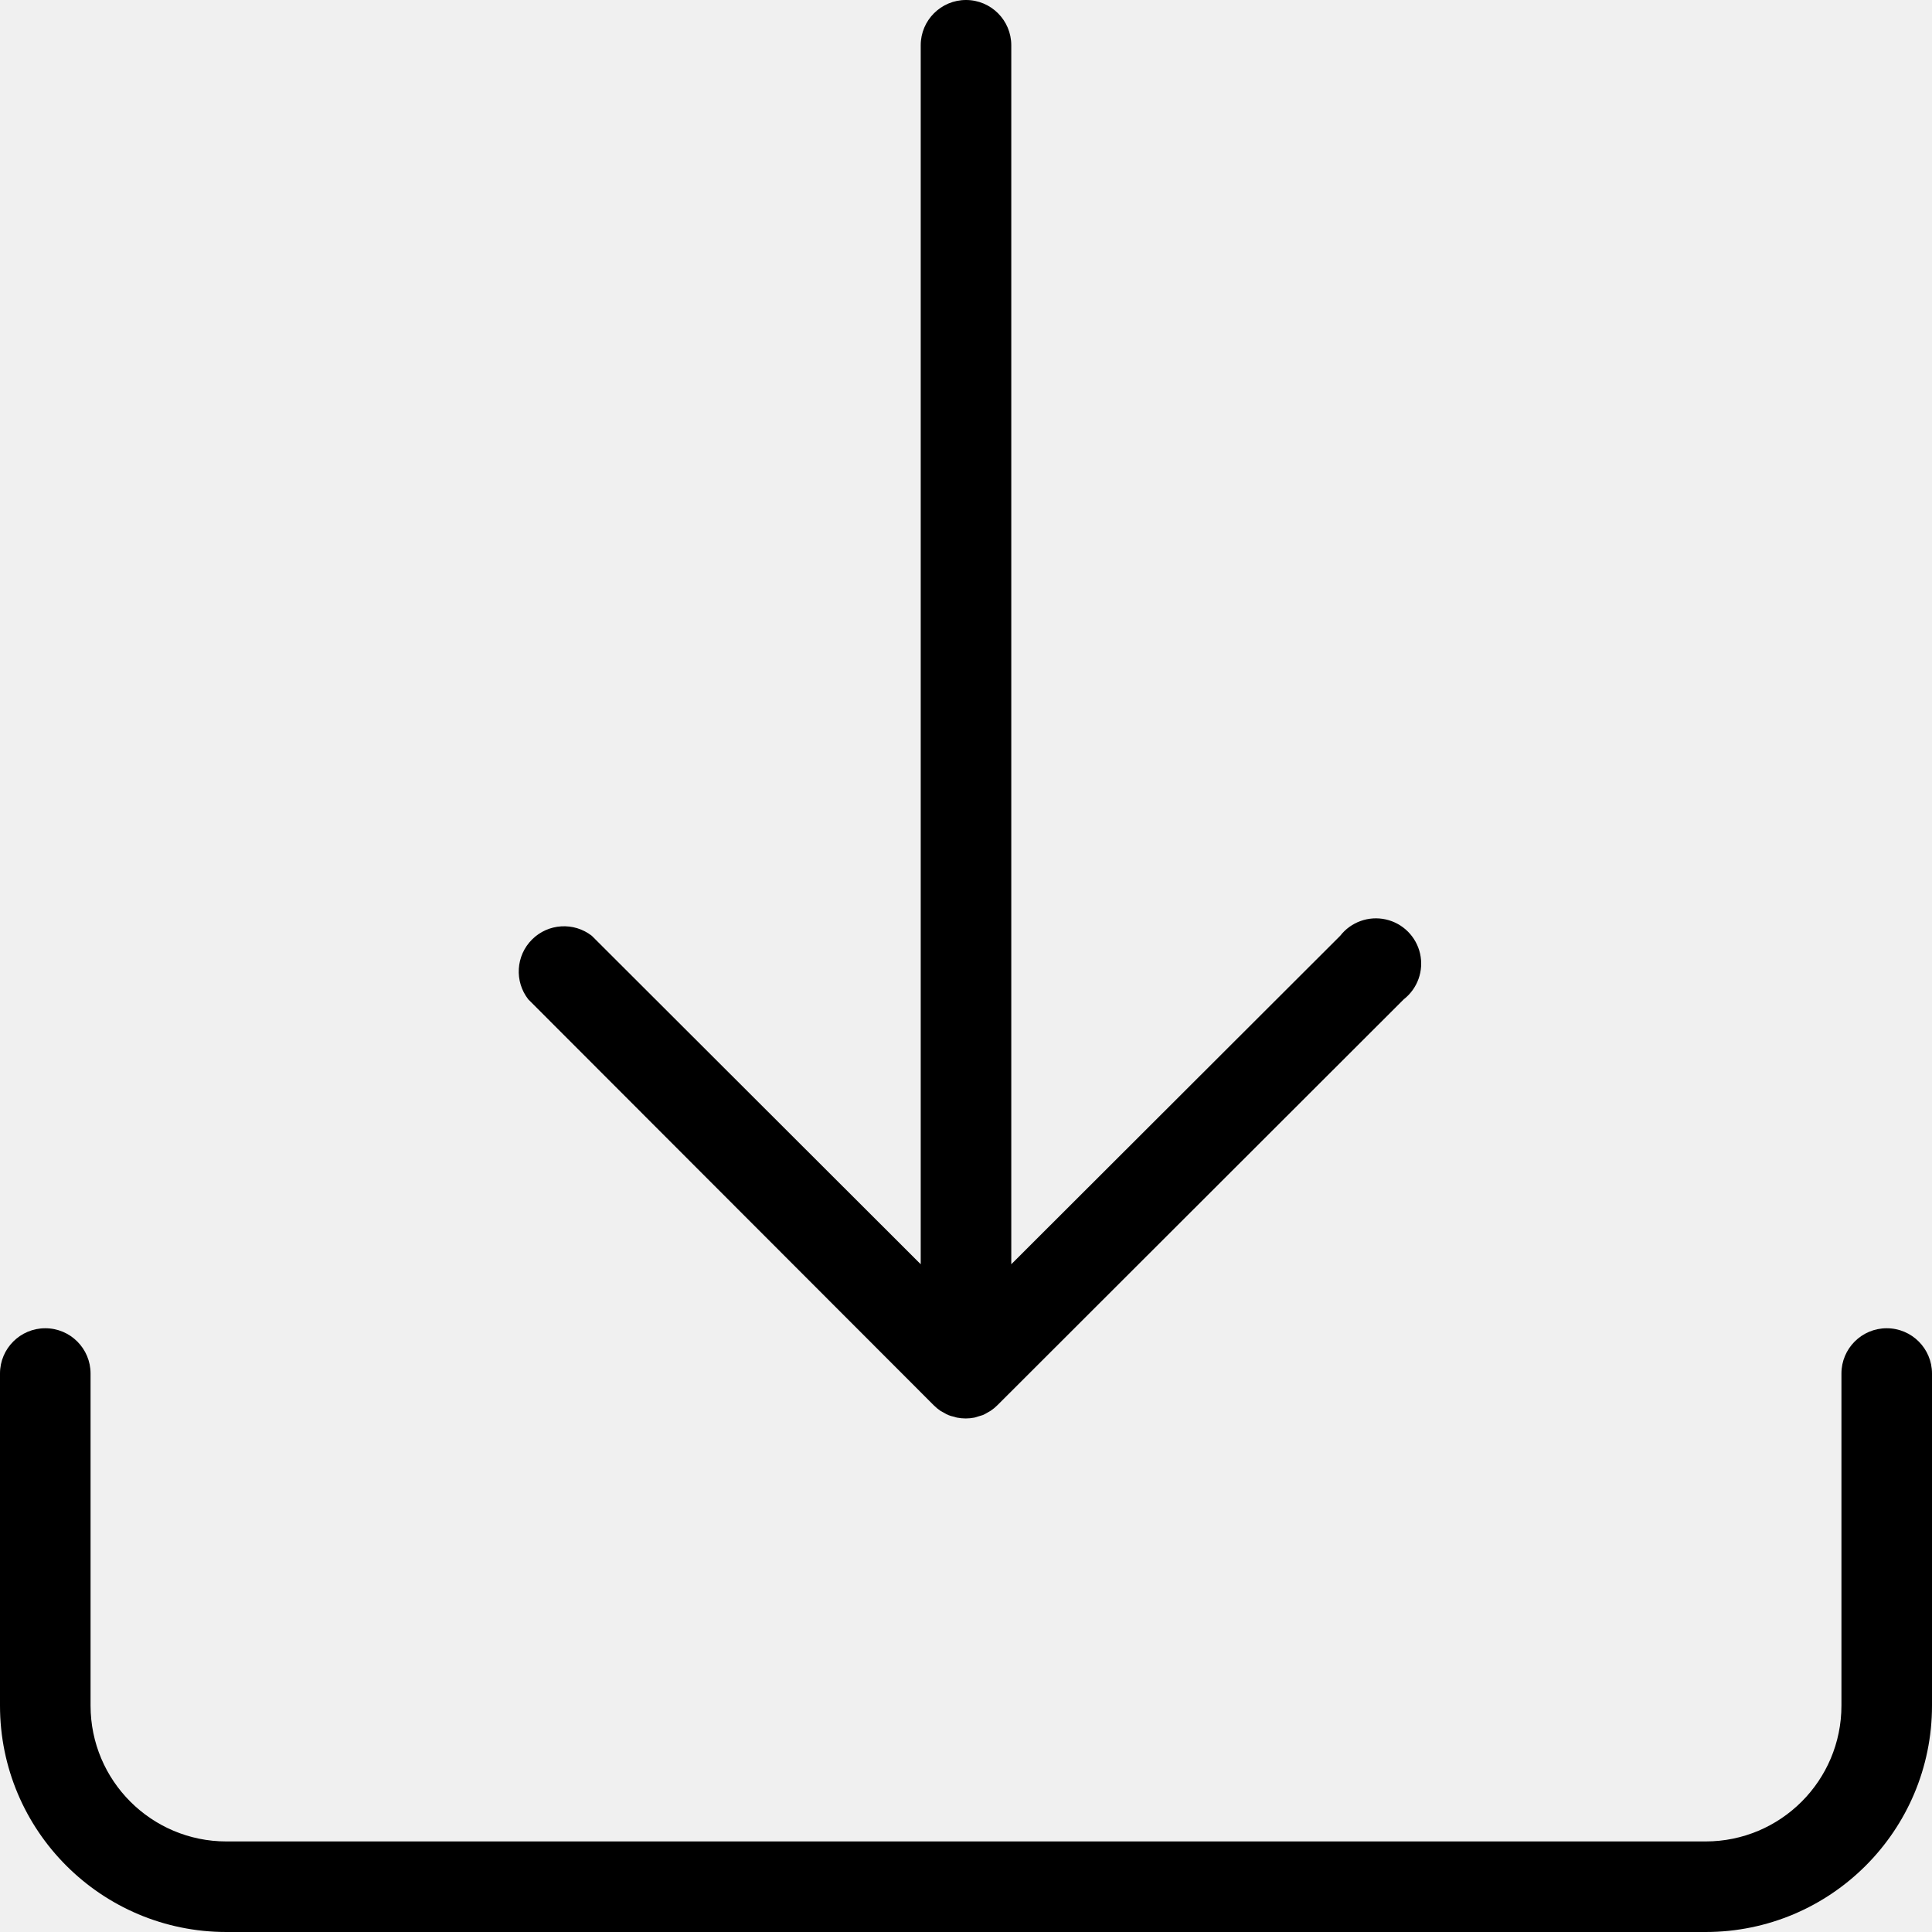
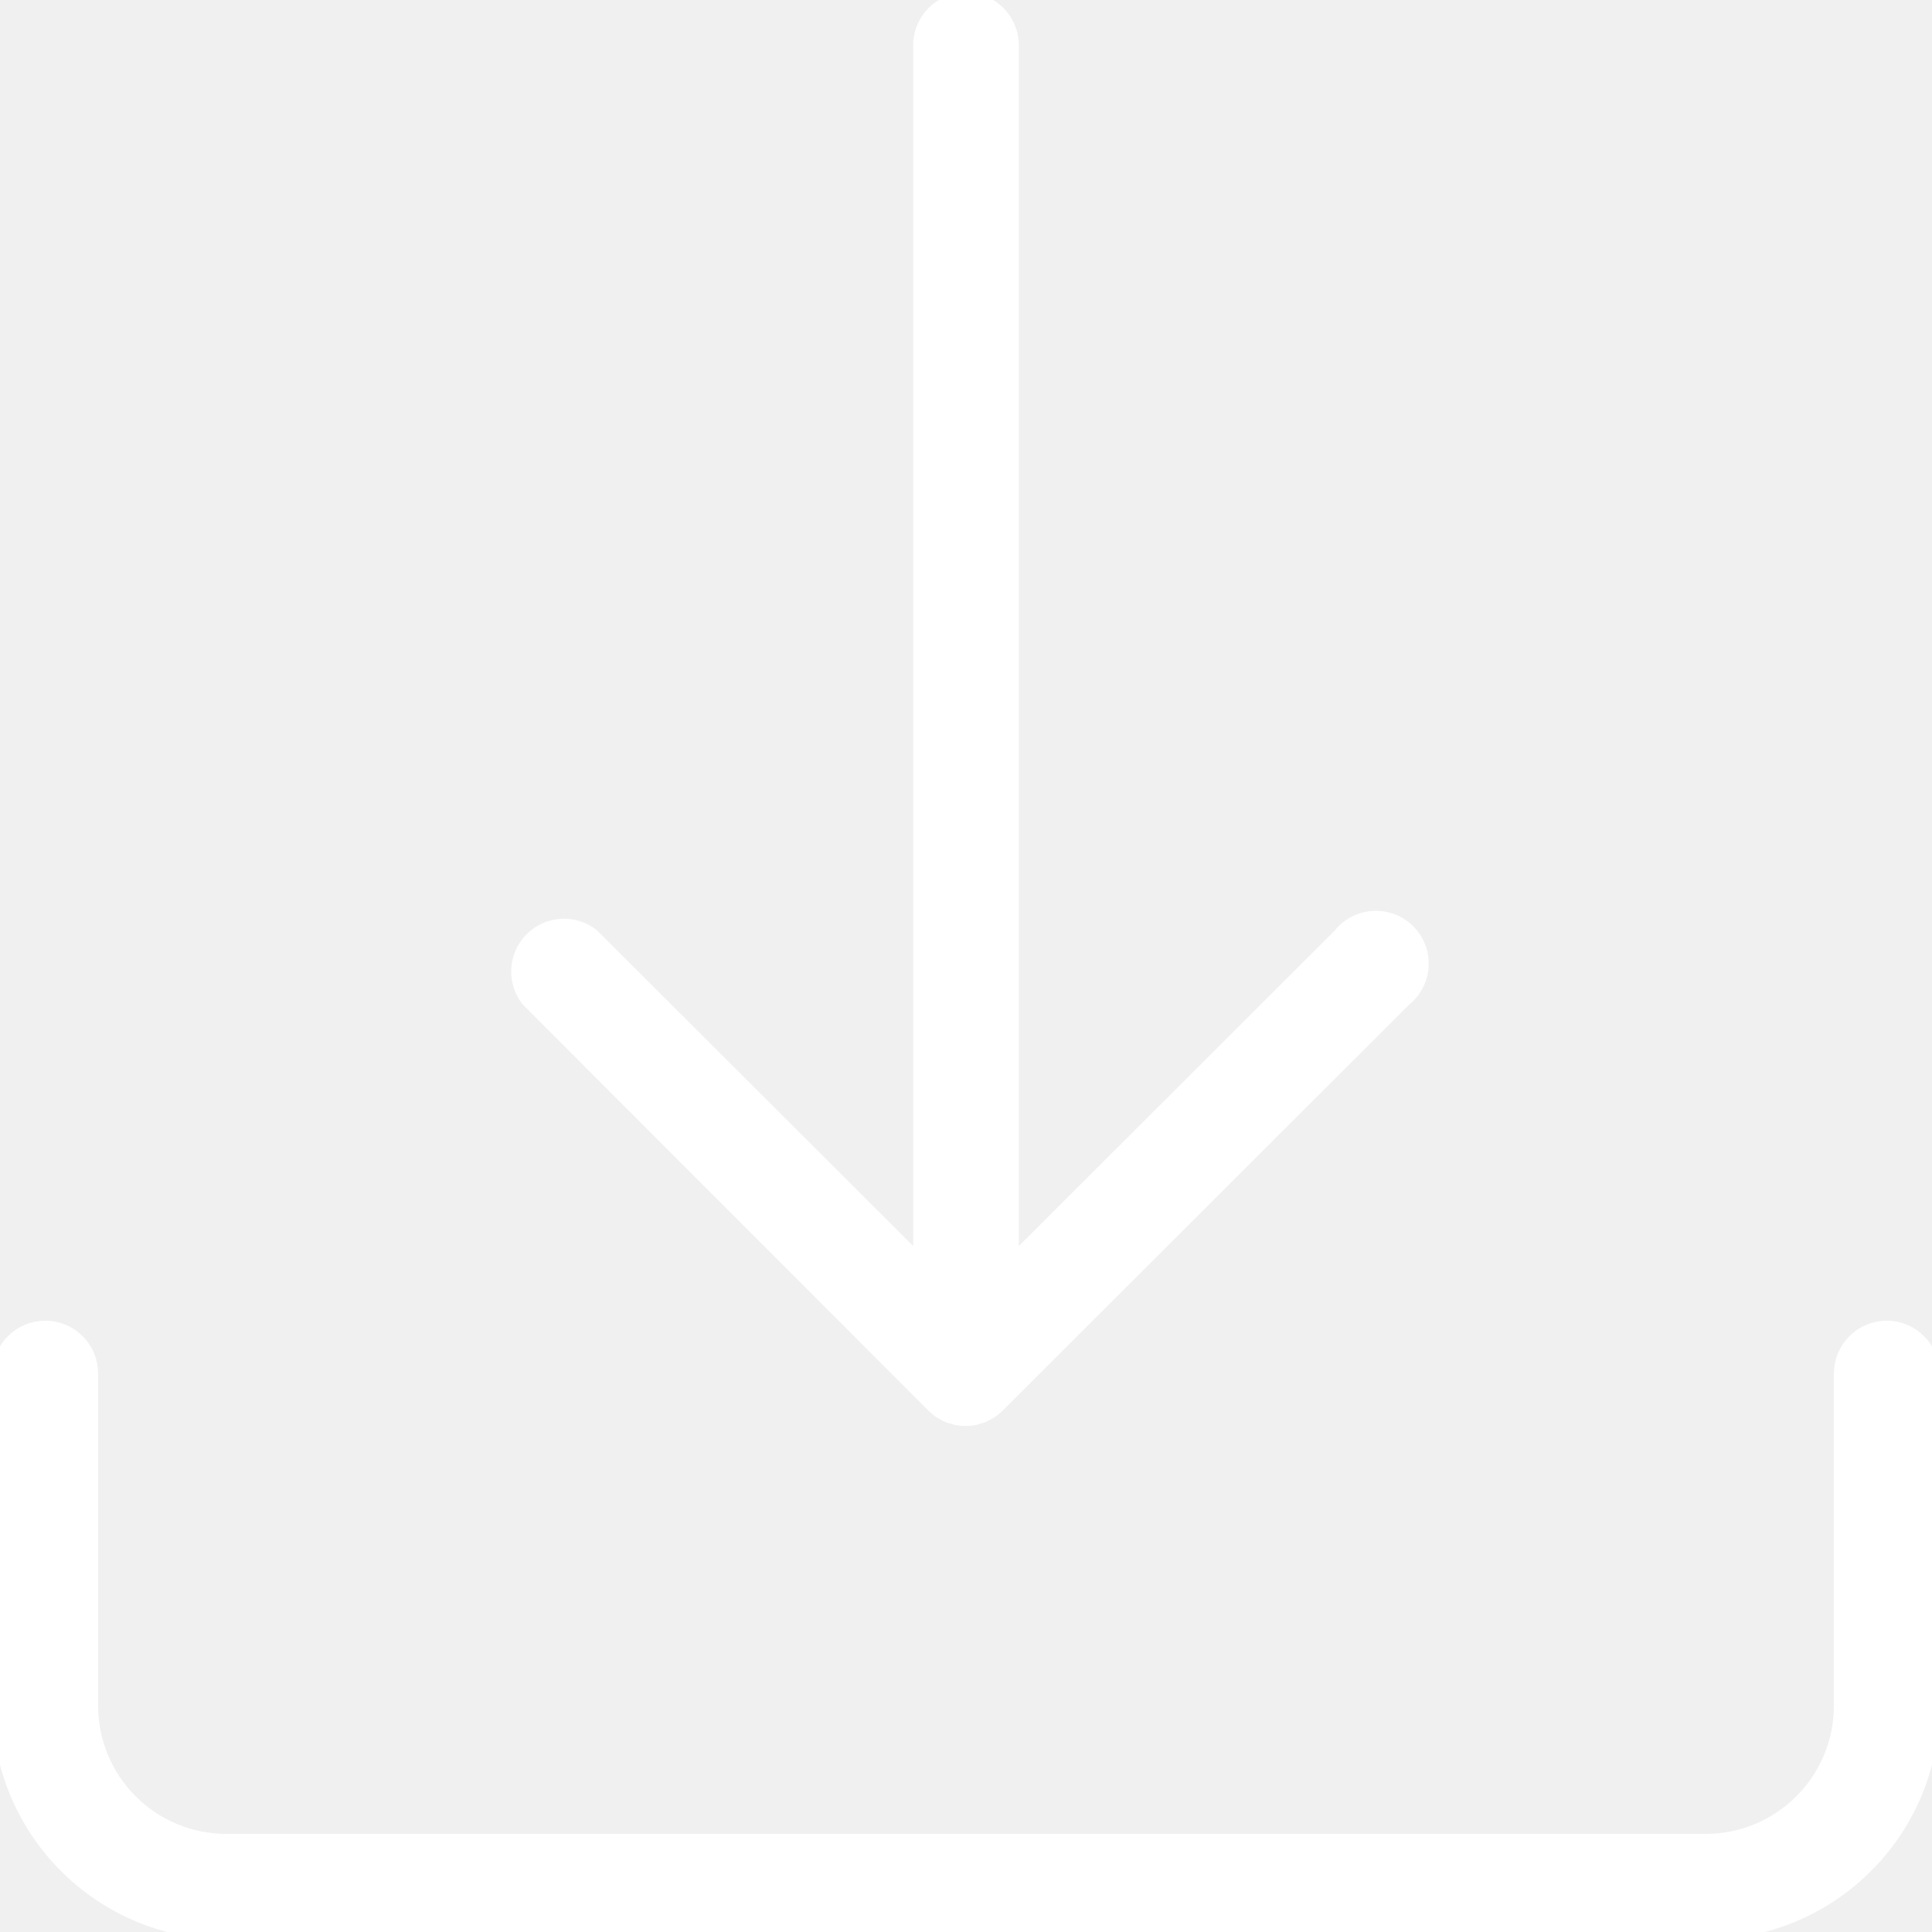
- <svg xmlns="http://www.w3.org/2000/svg" data-name="Livello 1" id="Livello_1" viewBox="0 0 128 128">
+ <svg xmlns="http://www.w3.org/2000/svg" data-name="Livello 1" id="Livello_1" viewBox="0 0 128 128" style="stroke: #fff; fill: #fff;">
  <path d="M61.88,93.12h0a3,3,0,0,0,.44.36l.24.13a1.74,1.74,0,0,0,.59.24l.25.07h0a3,3,0,0,0,1.16,0l.26-.08.3-.09a3,3,0,0,0,.3-.16l.21-.12a3,3,0,0,0,.46-.38L93,66.21A3,3,0,1,0,88.79,62L67,83.76V3a3,3,0,0,0-6,0V83.76L39.21,62A3,3,0,0,0,35,66.21Z" />
  <path d="M125,88a3,3,0,0,0-3,3v22a9,9,0,0,1-9,9H15a9,9,0,0,1-9-9V91a3,3,0,0,0-6,0v22a15,15,0,0,0,15,15h98a15,15,0,0,0,15-15V91A3,3,0,0,0,125,88Z" />
</svg>
